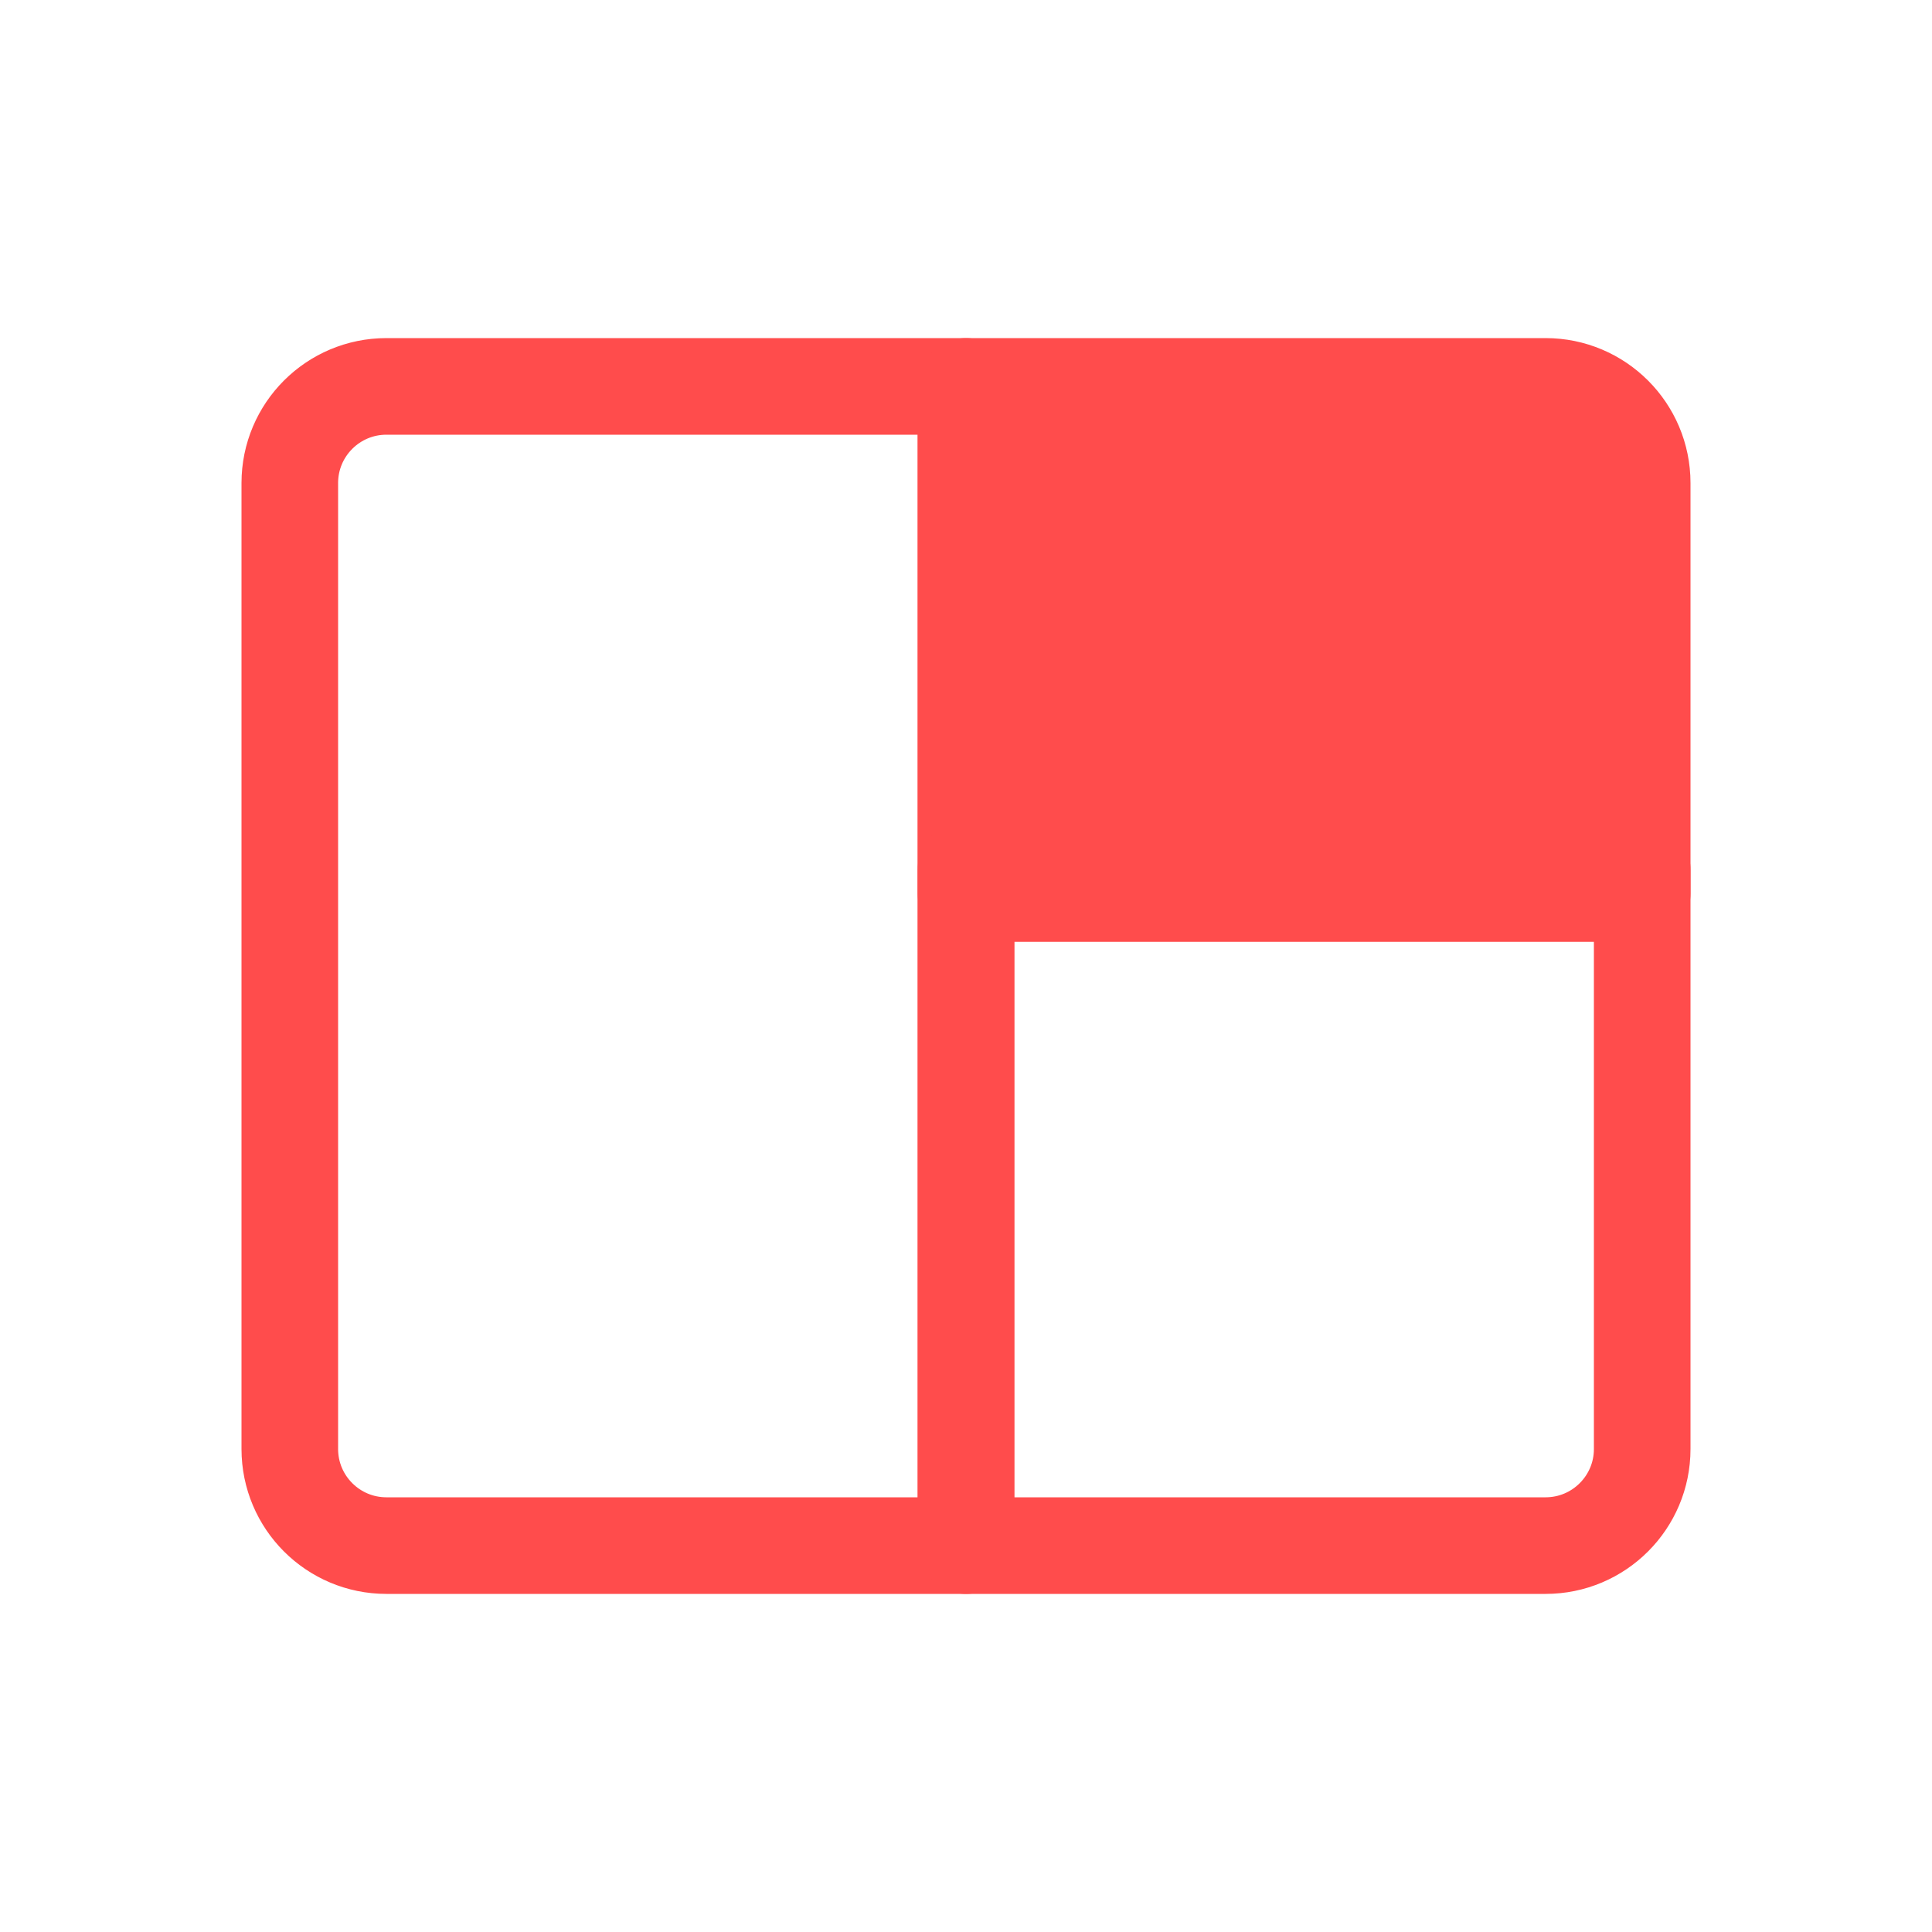
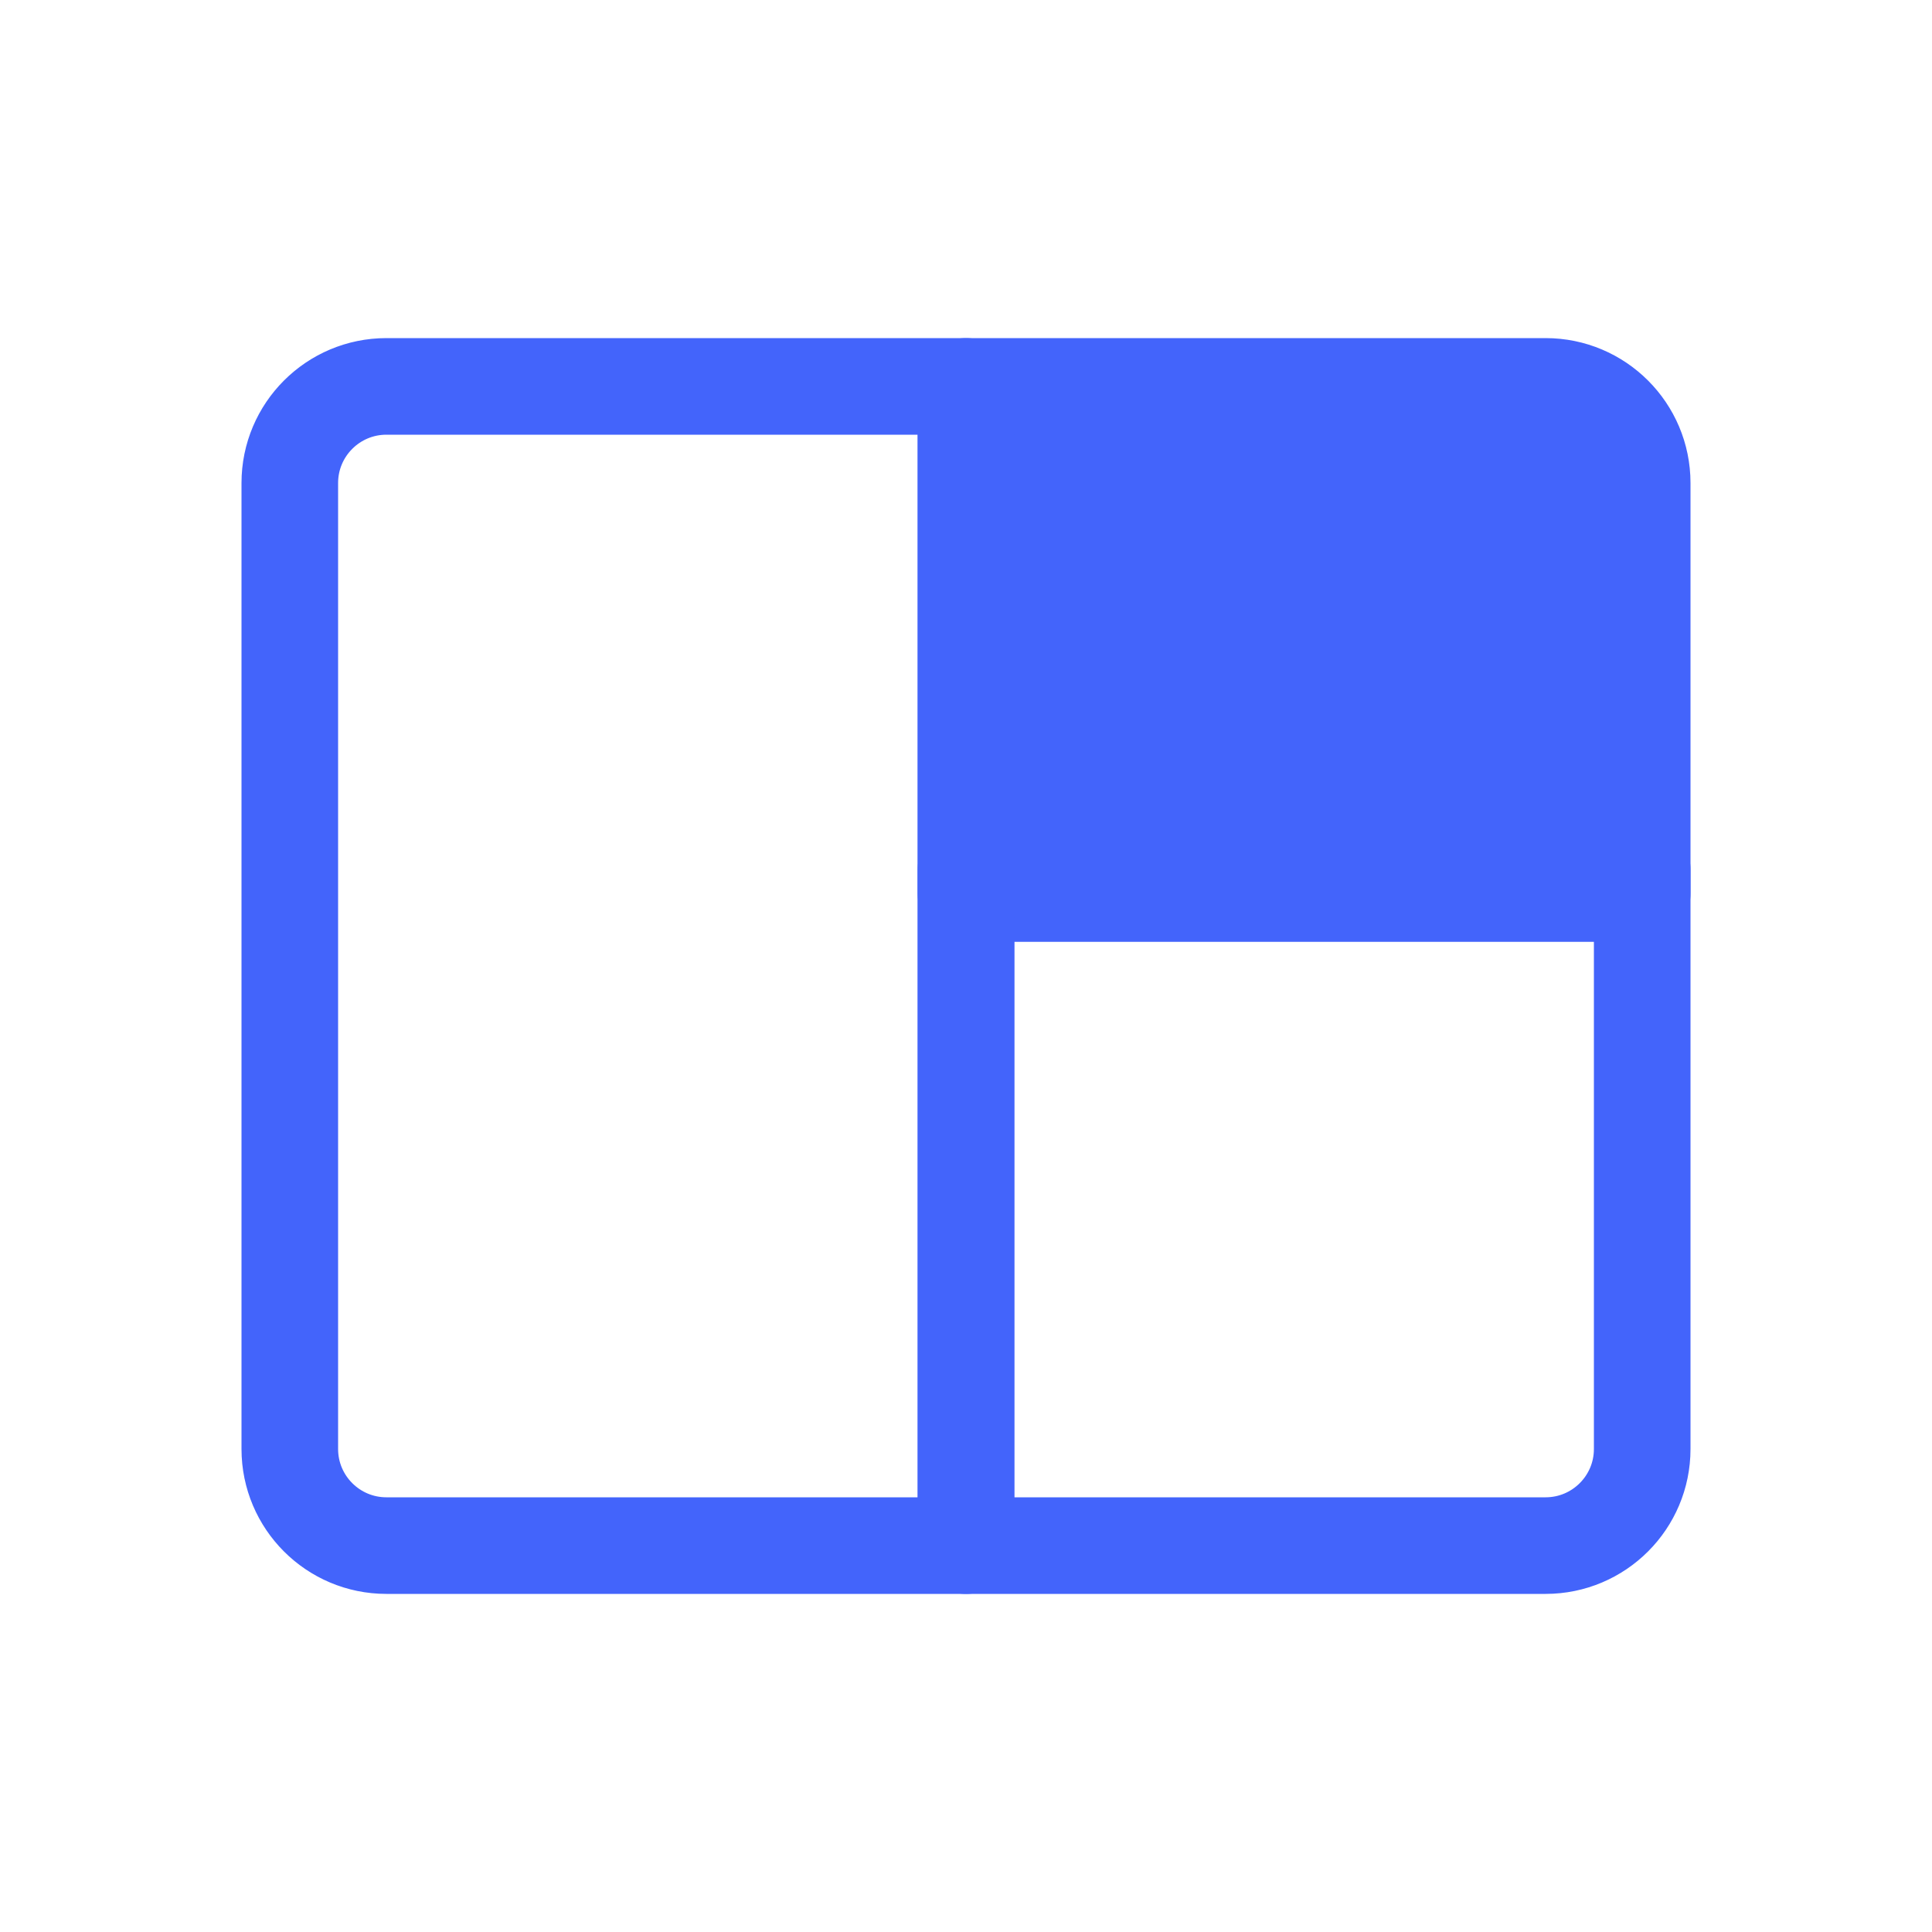
<svg xmlns="http://www.w3.org/2000/svg" width="20px" height="20px" viewBox="0 0 20 20" version="1.1">
  <defs />
  <g id="Page-1" stroke="none" stroke-width="1" fill="none" fill-rule="evenodd" stroke-linecap="round" stroke-linejoin="round">
-     <g id="Large-Stage-(active)" stroke="#FF4C4C">
+     <g id="Large-Stage-(active)" stroke="#4364fb">
      <g id="large-stage-(inactive)" transform="translate(3, 4)">
        <path d="M1,0 L7,0 L7,12 L1,12 L1,12 C0.448,12 6.76353751e-17,11.552 0,11 L0,1 L0,1 C-6.76353751e-17,0.448 0.448,1.01453063e-16 1,0 Z" id="Rectangle" />
-         <path d="M7,0 L13,0 L13,0 C13.552,-1.01453063e-16 14,0.448 14,1 L14,5.25 L7,5.25 L7,0 Z" id="Rectangle" fill="#FF4C4C" />
+         <path d="M7,0 L13,0 L13,0 C13.552,-1.01453063e-16 14,0.448 14,1 L14,5.25 L7,5.25 L7,0 Z" id="Rectangle" fill="#4364fb" />
        <path d="M7,5 L14,5 L14,11 L14,11 C14,11.552 13.552,12 13,12 L7,12 L7,5 Z" id="Rectangle-Copy" />
      </g>
    </g>
  </g>
</svg>
